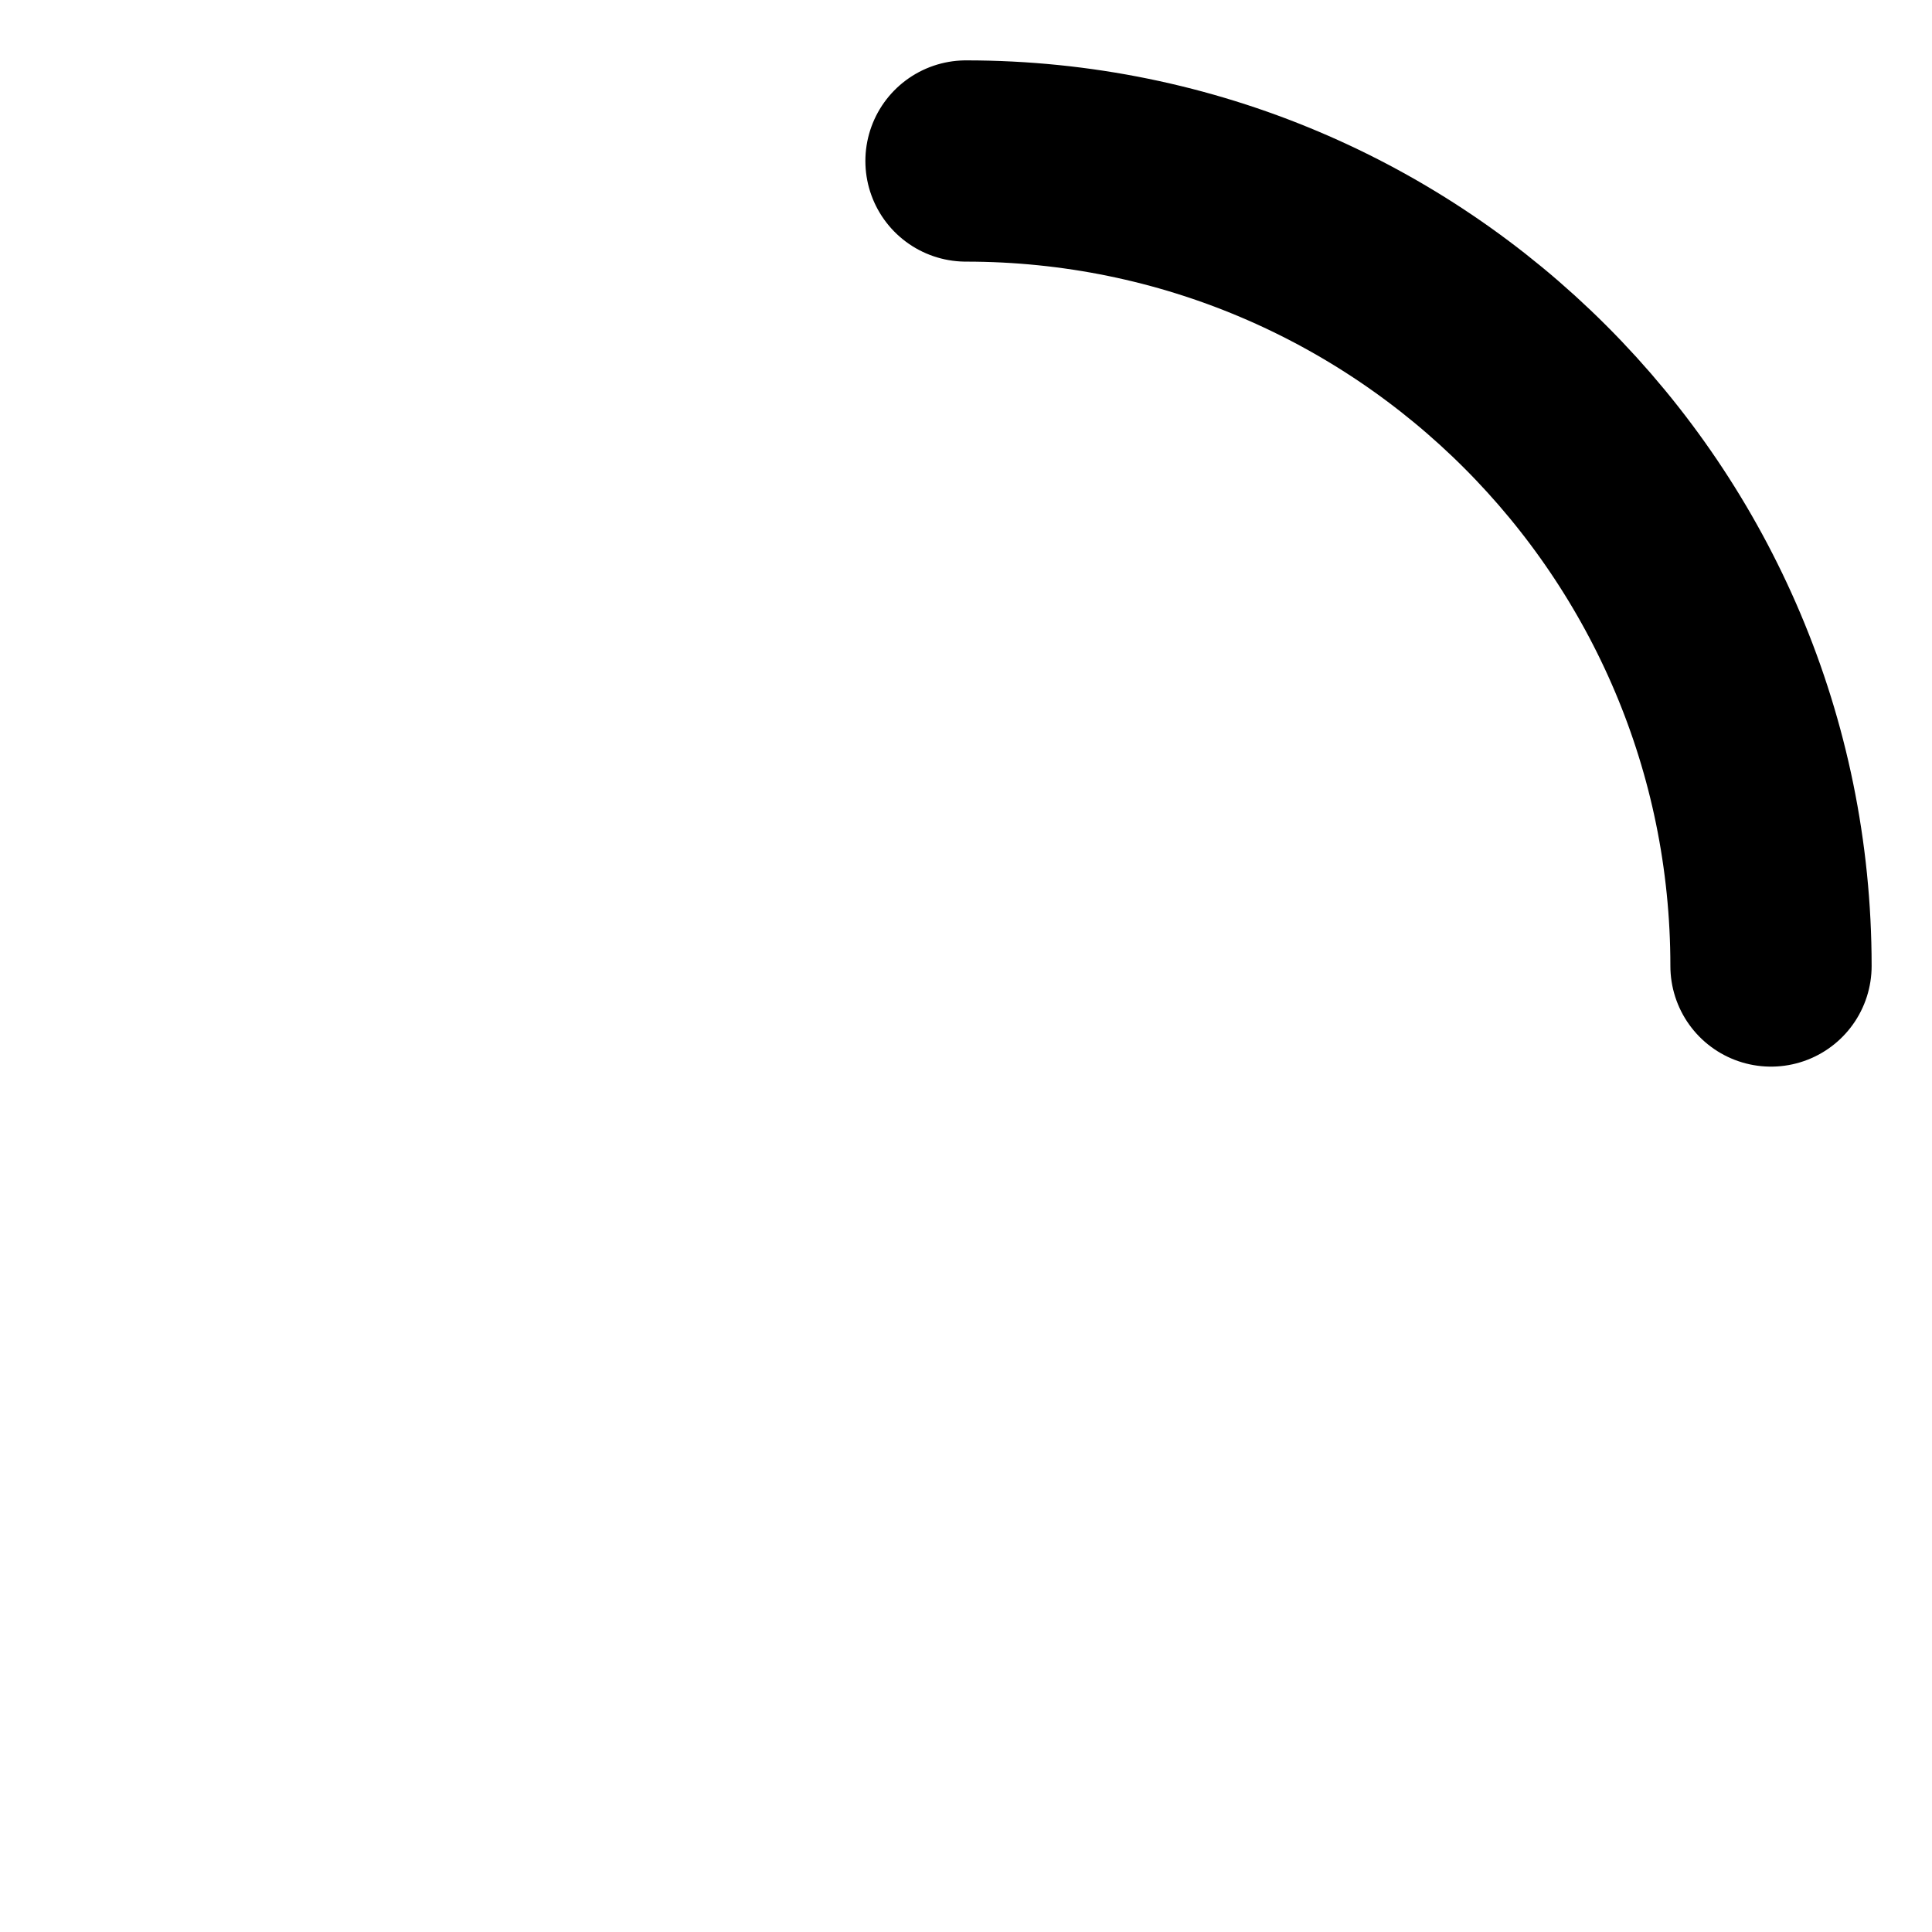
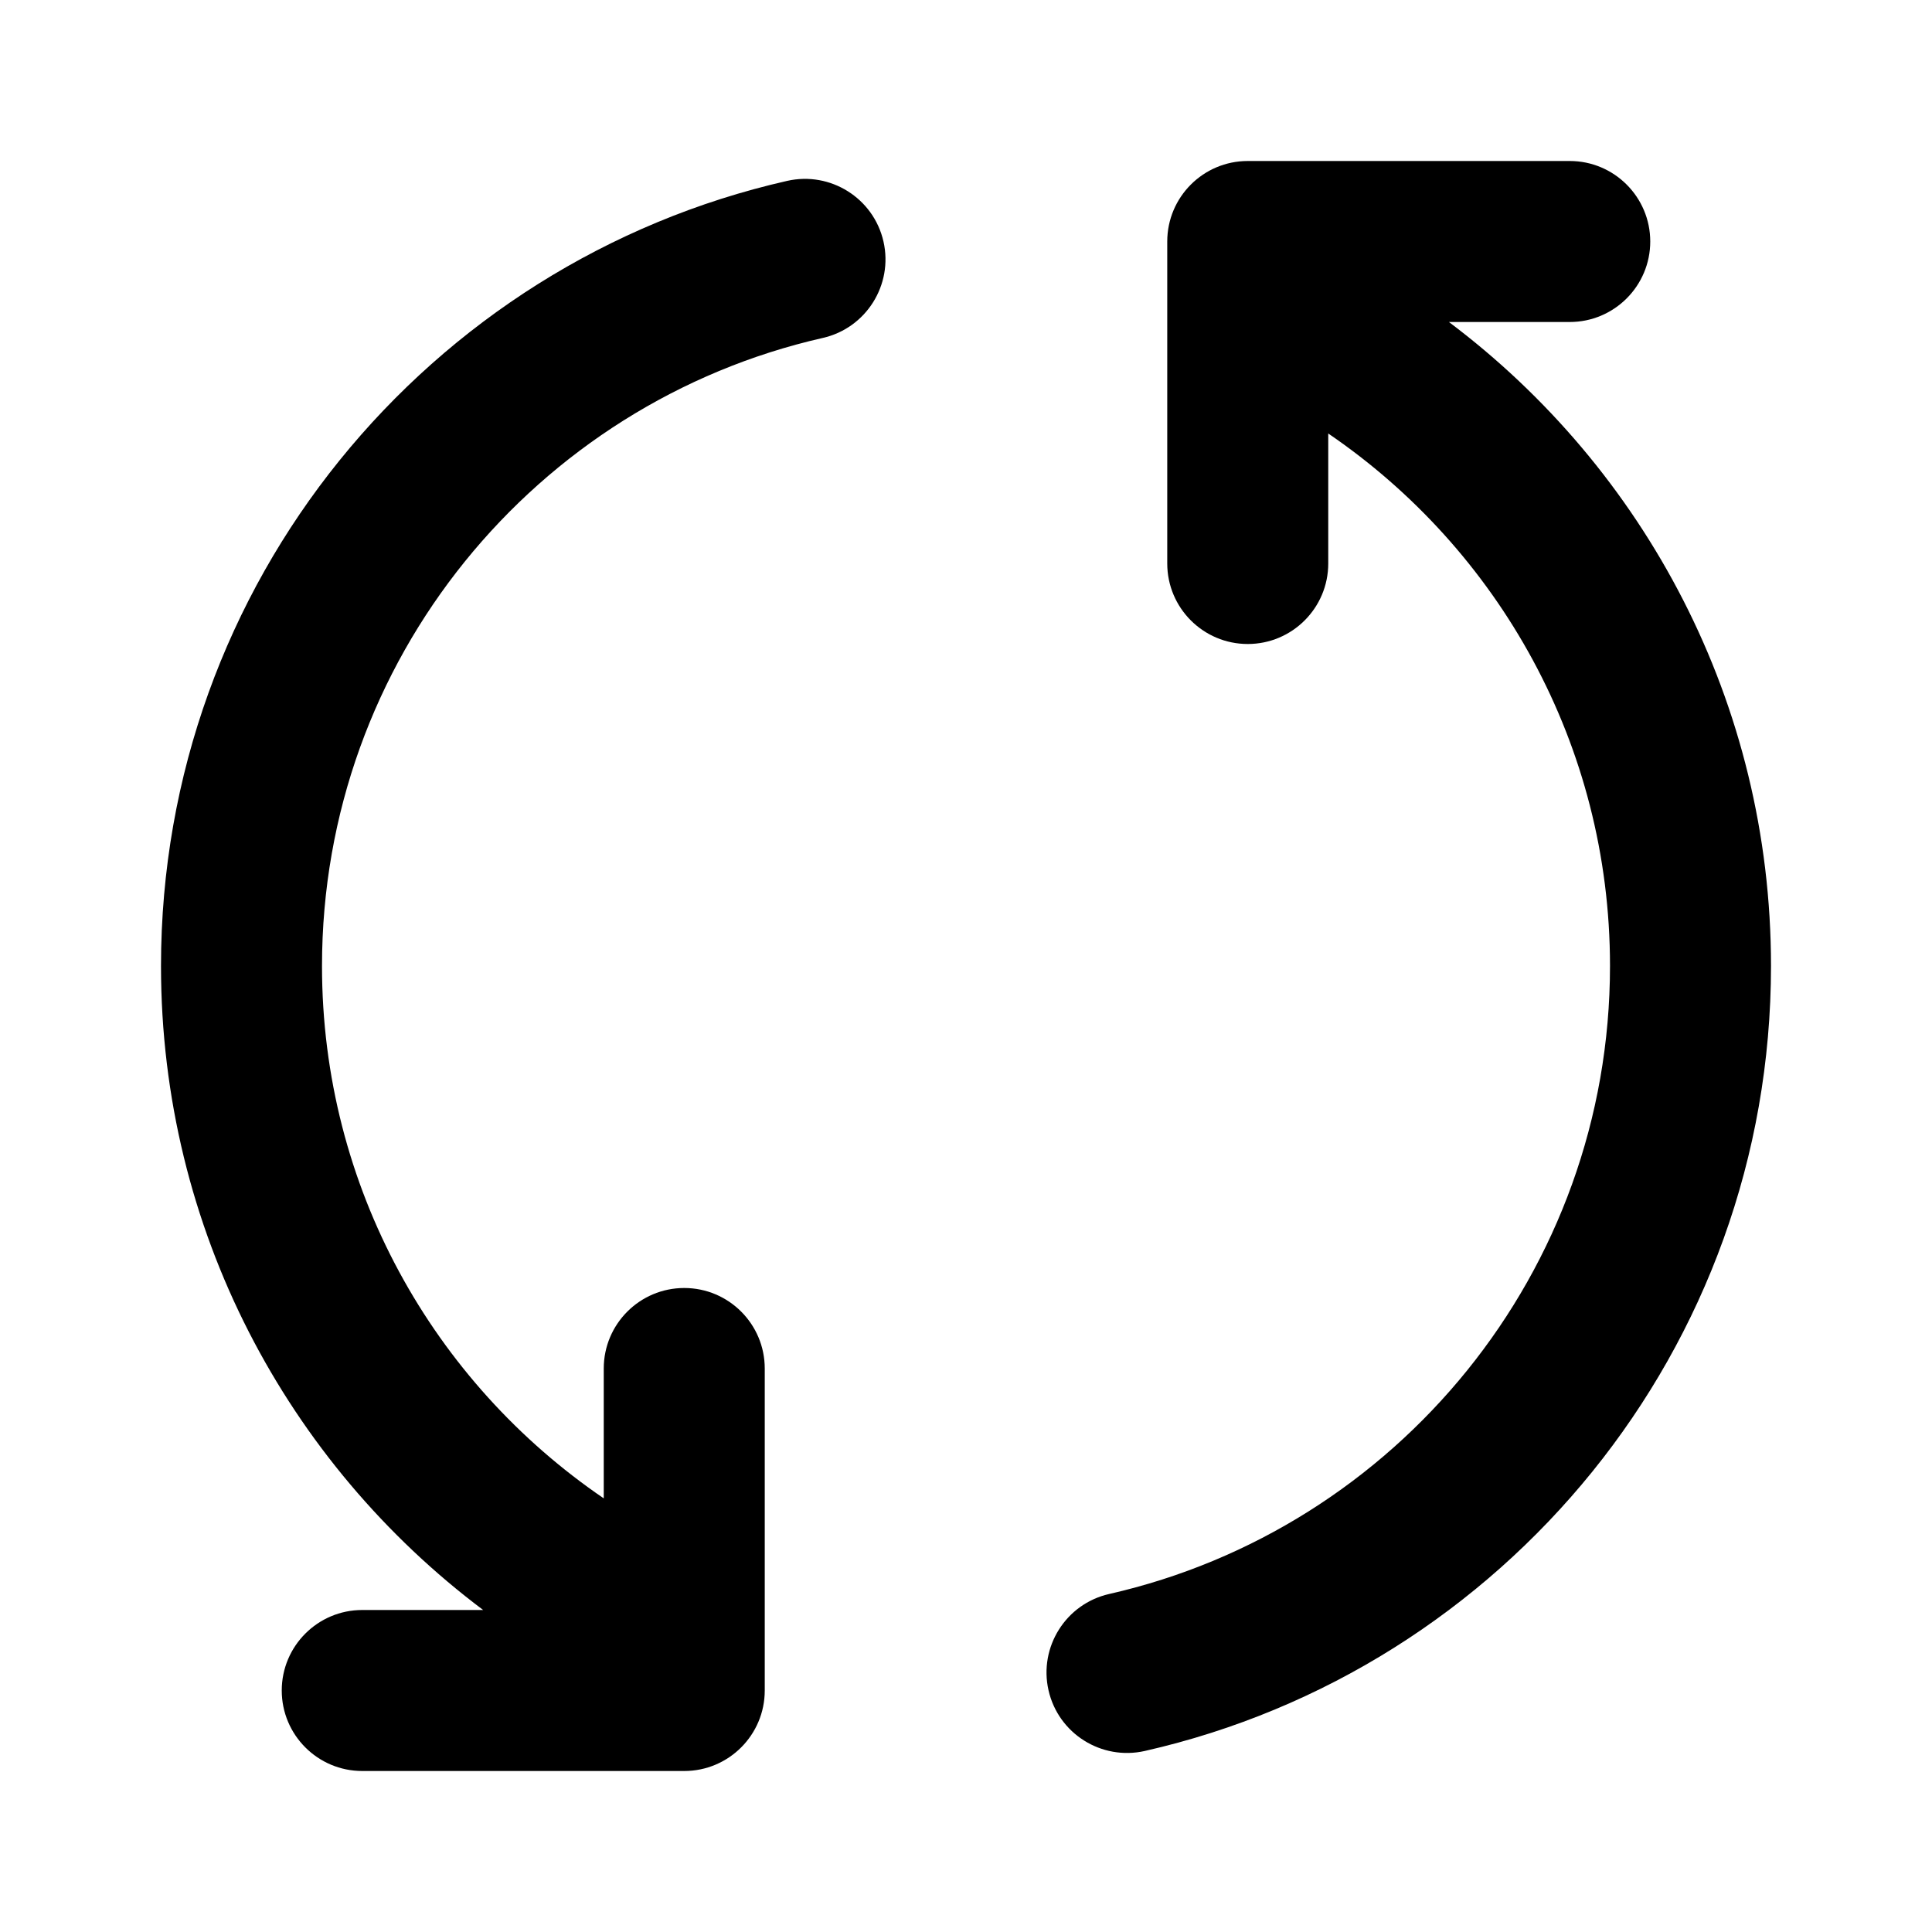
- <svg xmlns="http://www.w3.org/2000/svg" id="spinner-solid" width="24" height="24" viewBox="0 0 24 24" fill="none">
-   <path d="M12 2a10 10 0 0110 10" stroke="currentColor" stroke-width="2.5" stroke-linecap="round">
-     <animateTransform attributeName="transform" type="rotate" from="0 12 12" to="360 12 12" dur="0.85s" repeatCount="indefinite" />
-   </path>
+ <svg xmlns="http://www.w3.org/2000/svg" id="spinner-solid" width="24" height="24" viewBox="0 0 24 24" fill="currentColor" aria-hidden="true">
+   <g>
+     <path fill="currentColor" d="M9.778 2.247c0.538 -0.122 1.075 0.215 1.197 0.754 0.122 0.538 -0.216 1.075 -0.754 1.197C6.659 5.007 4 8.194 4 12c0 2.748 1.387 5.173 3.5 6.613V17c0 -0.552 0.448 -1 1 -1s1 0.448 1 1v4c0 0.552 -0.448 1 -1 1h-4c-0.552 0 -1 -0.448 -1 -1s0.448 -1 1 -1h1.502C3.573 18.176 2 15.273 2 12c0 -4.76 3.325 -8.742 7.778 -9.753M19.5 2c0.552 0 1 0.448 1 1s-0.448 1 -1 1h-1.501c2.428 1.824 4.001 4.726 4.001 7.999 0 4.76 -3.325 8.741 -7.778 9.752 -0.539 0.122 -1.075 -0.215 -1.197 -0.754 -0.122 -0.538 0.216 -1.074 0.754 -1.196C17.341 18.992 20 15.805 20 11.999c-0 -2.748 -1.387 -5.174 -3.5 -6.614V7c0 0.552 -0.448 1 -1 1s-1 -0.448 -1 -1V3c0 -0.552 0.448 -1 1 -1z" stroke-width="1" />
+   </g>
</svg>
